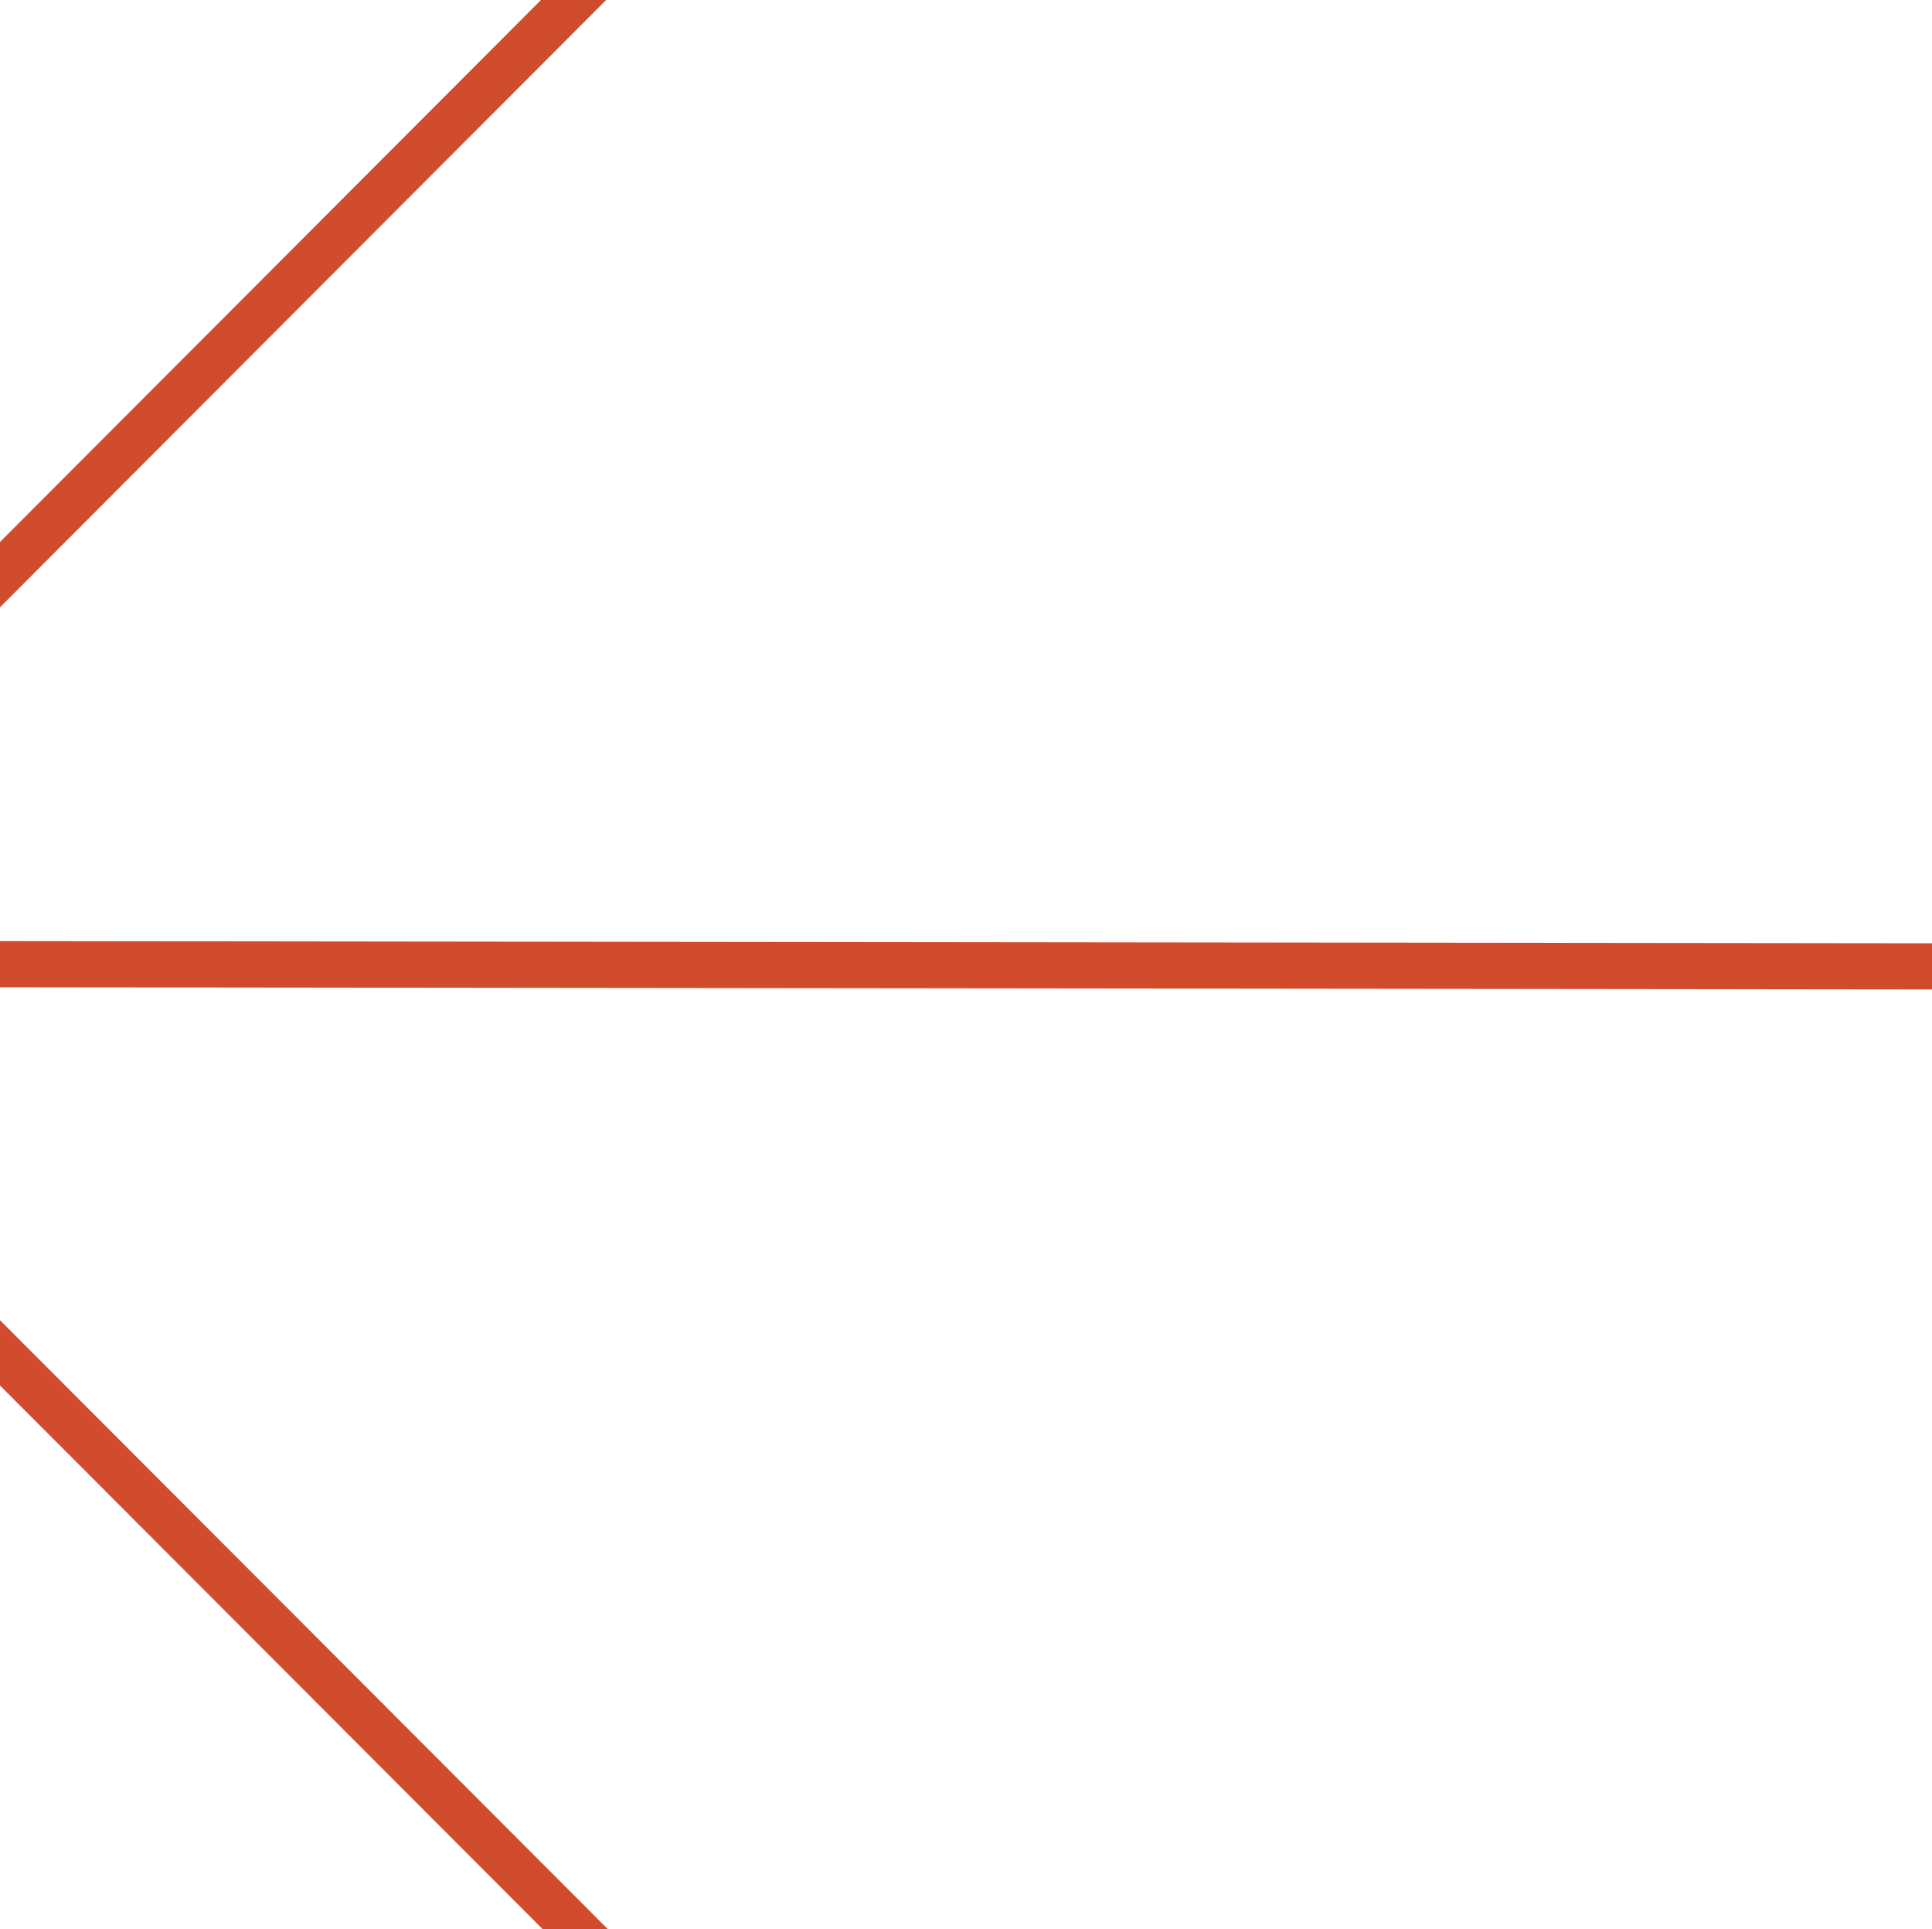
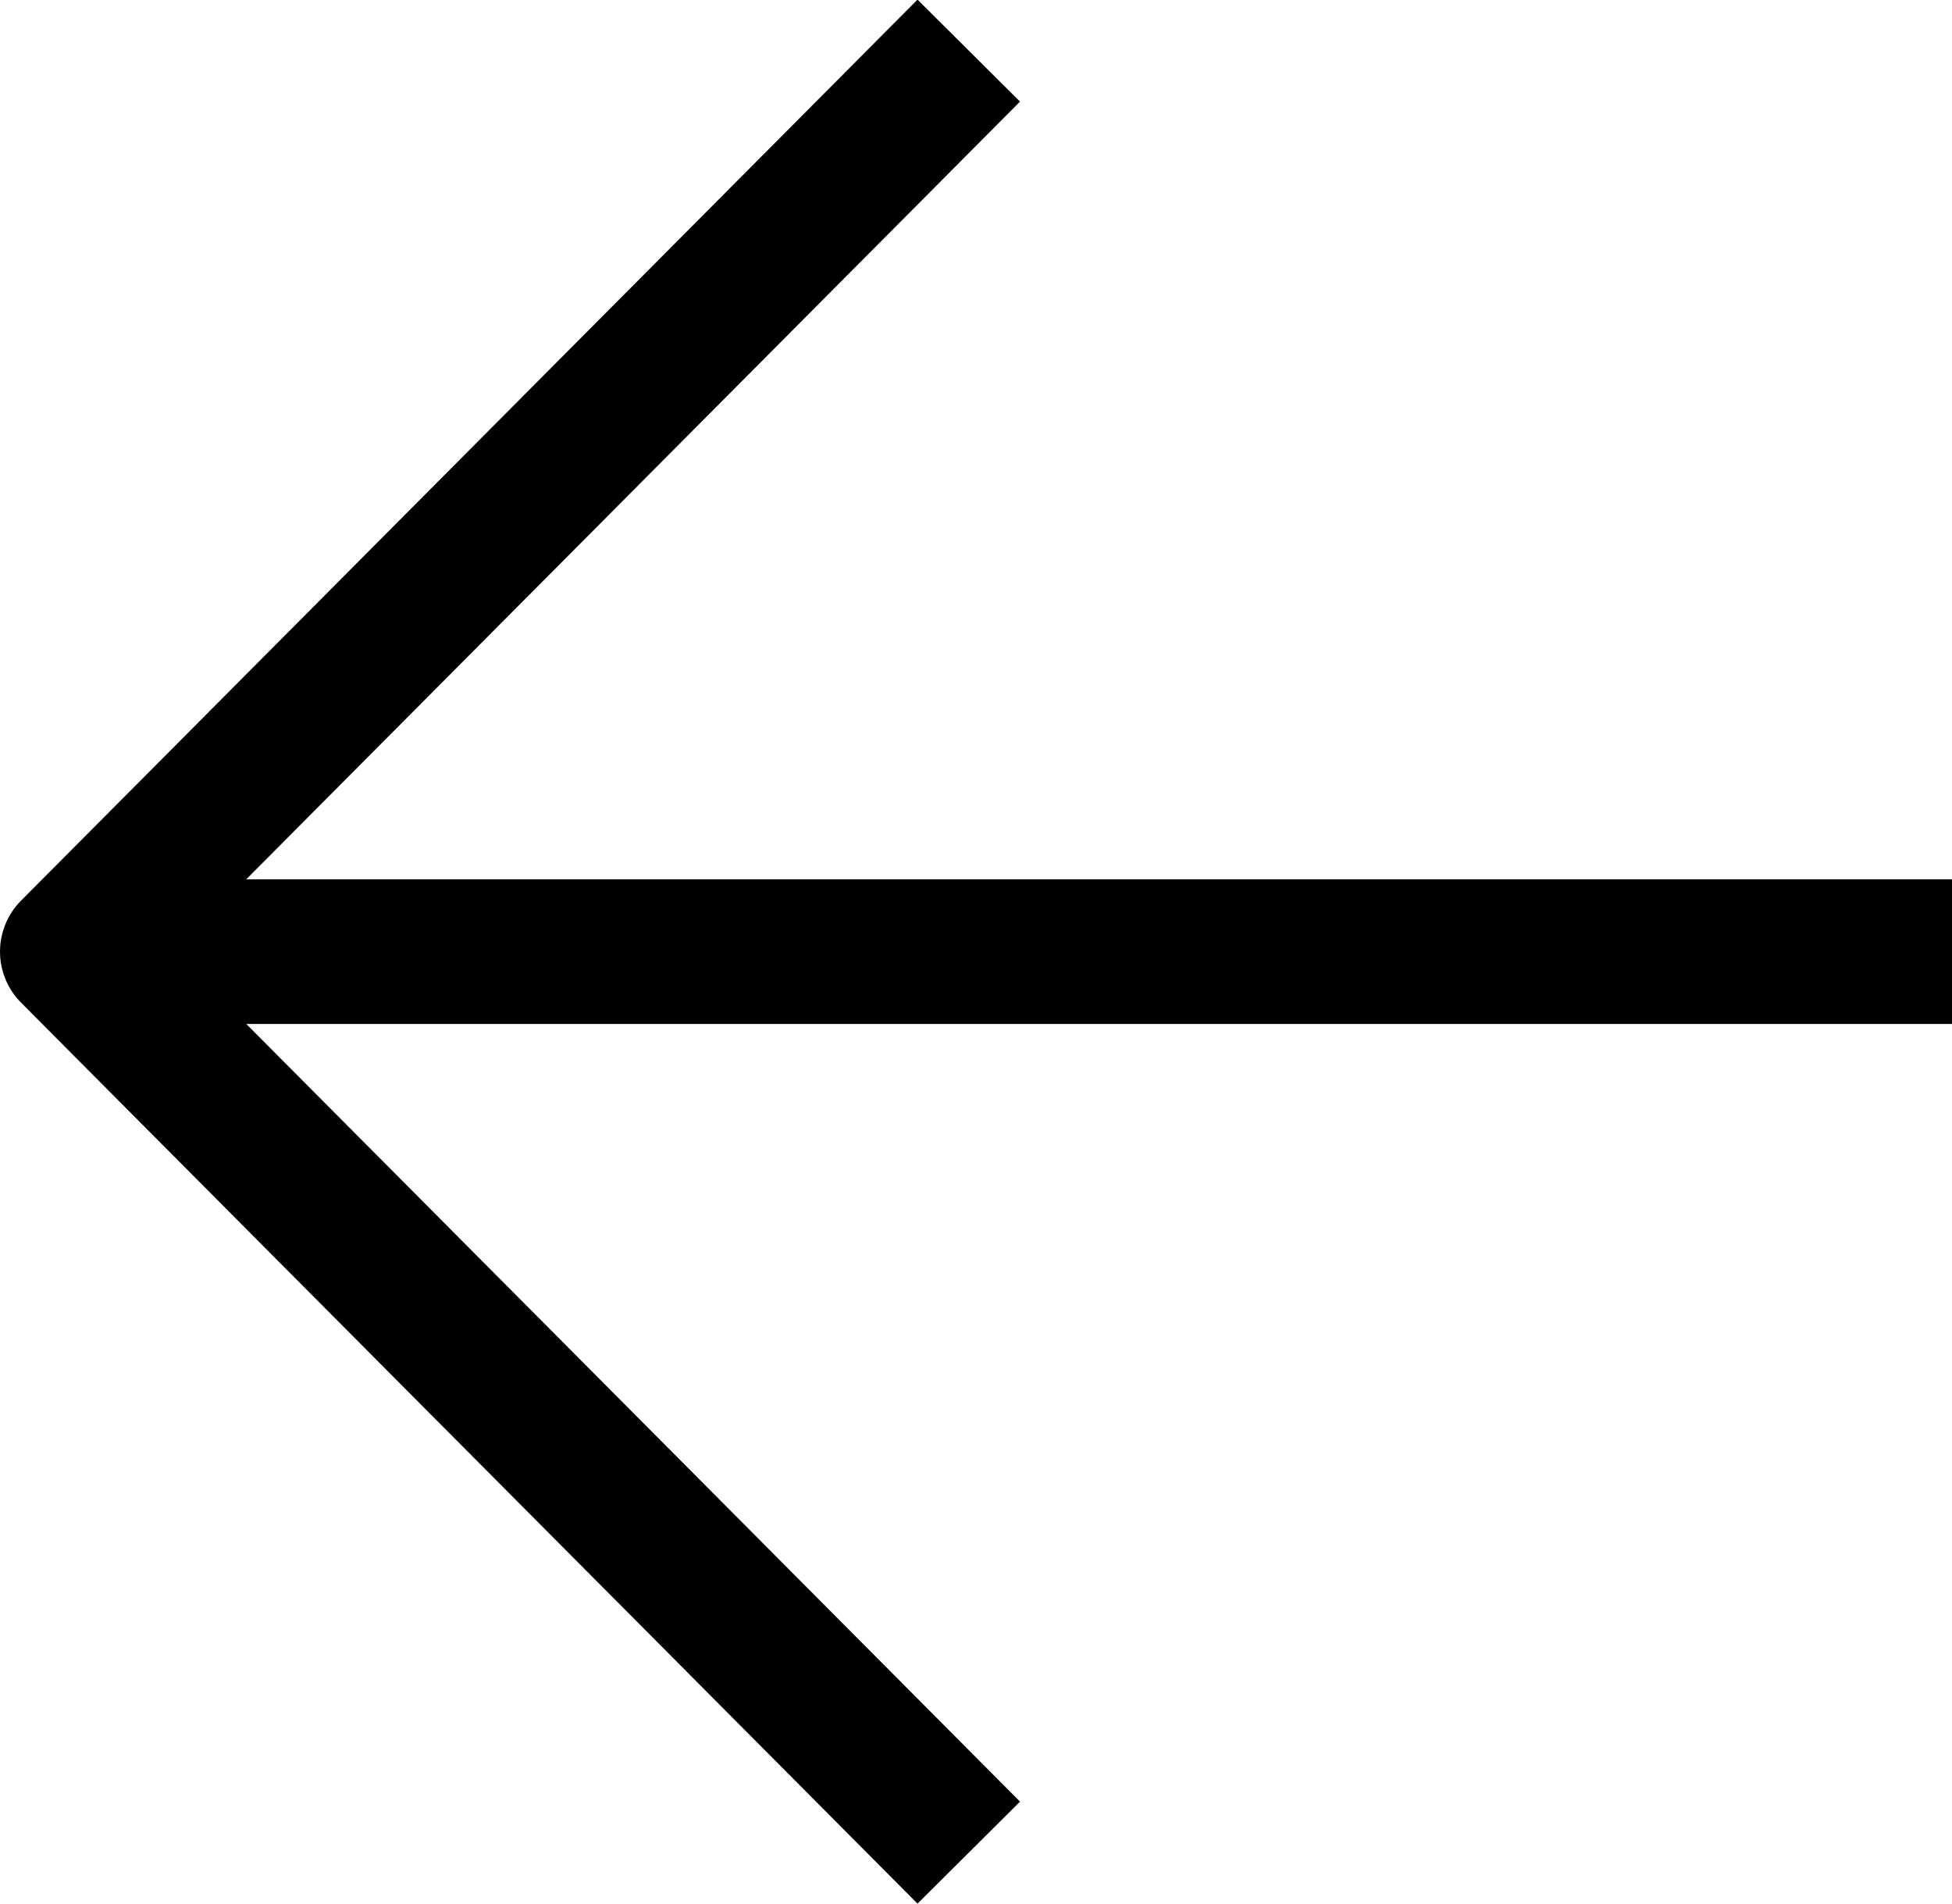
- <svg xmlns="http://www.w3.org/2000/svg" id="Layer_2" version="1.1" viewBox="0 0 251.2 250.7">
+ <svg xmlns="http://www.w3.org/2000/svg" id="Layer_2" data-name="Layer 2" viewBox="0 0 13.5 13.16">
  <defs>
    <style>
-       .st0 {
+       .cls-1 {
        fill: none;
-         stroke: #d04c2d;
+         stroke: #000;
        stroke-linejoin: round;
-         stroke-width: 6px;
      }
    </style>
  </defs>
-   <g id="v9">
-     <path class="st0" d="M301.7,125.7l-352.2-.4M117.4-42.9L-50.5,125.3l168.3,168.6" />
+   <g id="Breadcrumb_nav" data-name="Breadcrumb nav">
+     <path class="cls-1" d="M13.5,6.58H.5M6.7.35L.5,6.58l6.2,6.23" />
  </g>
</svg>
